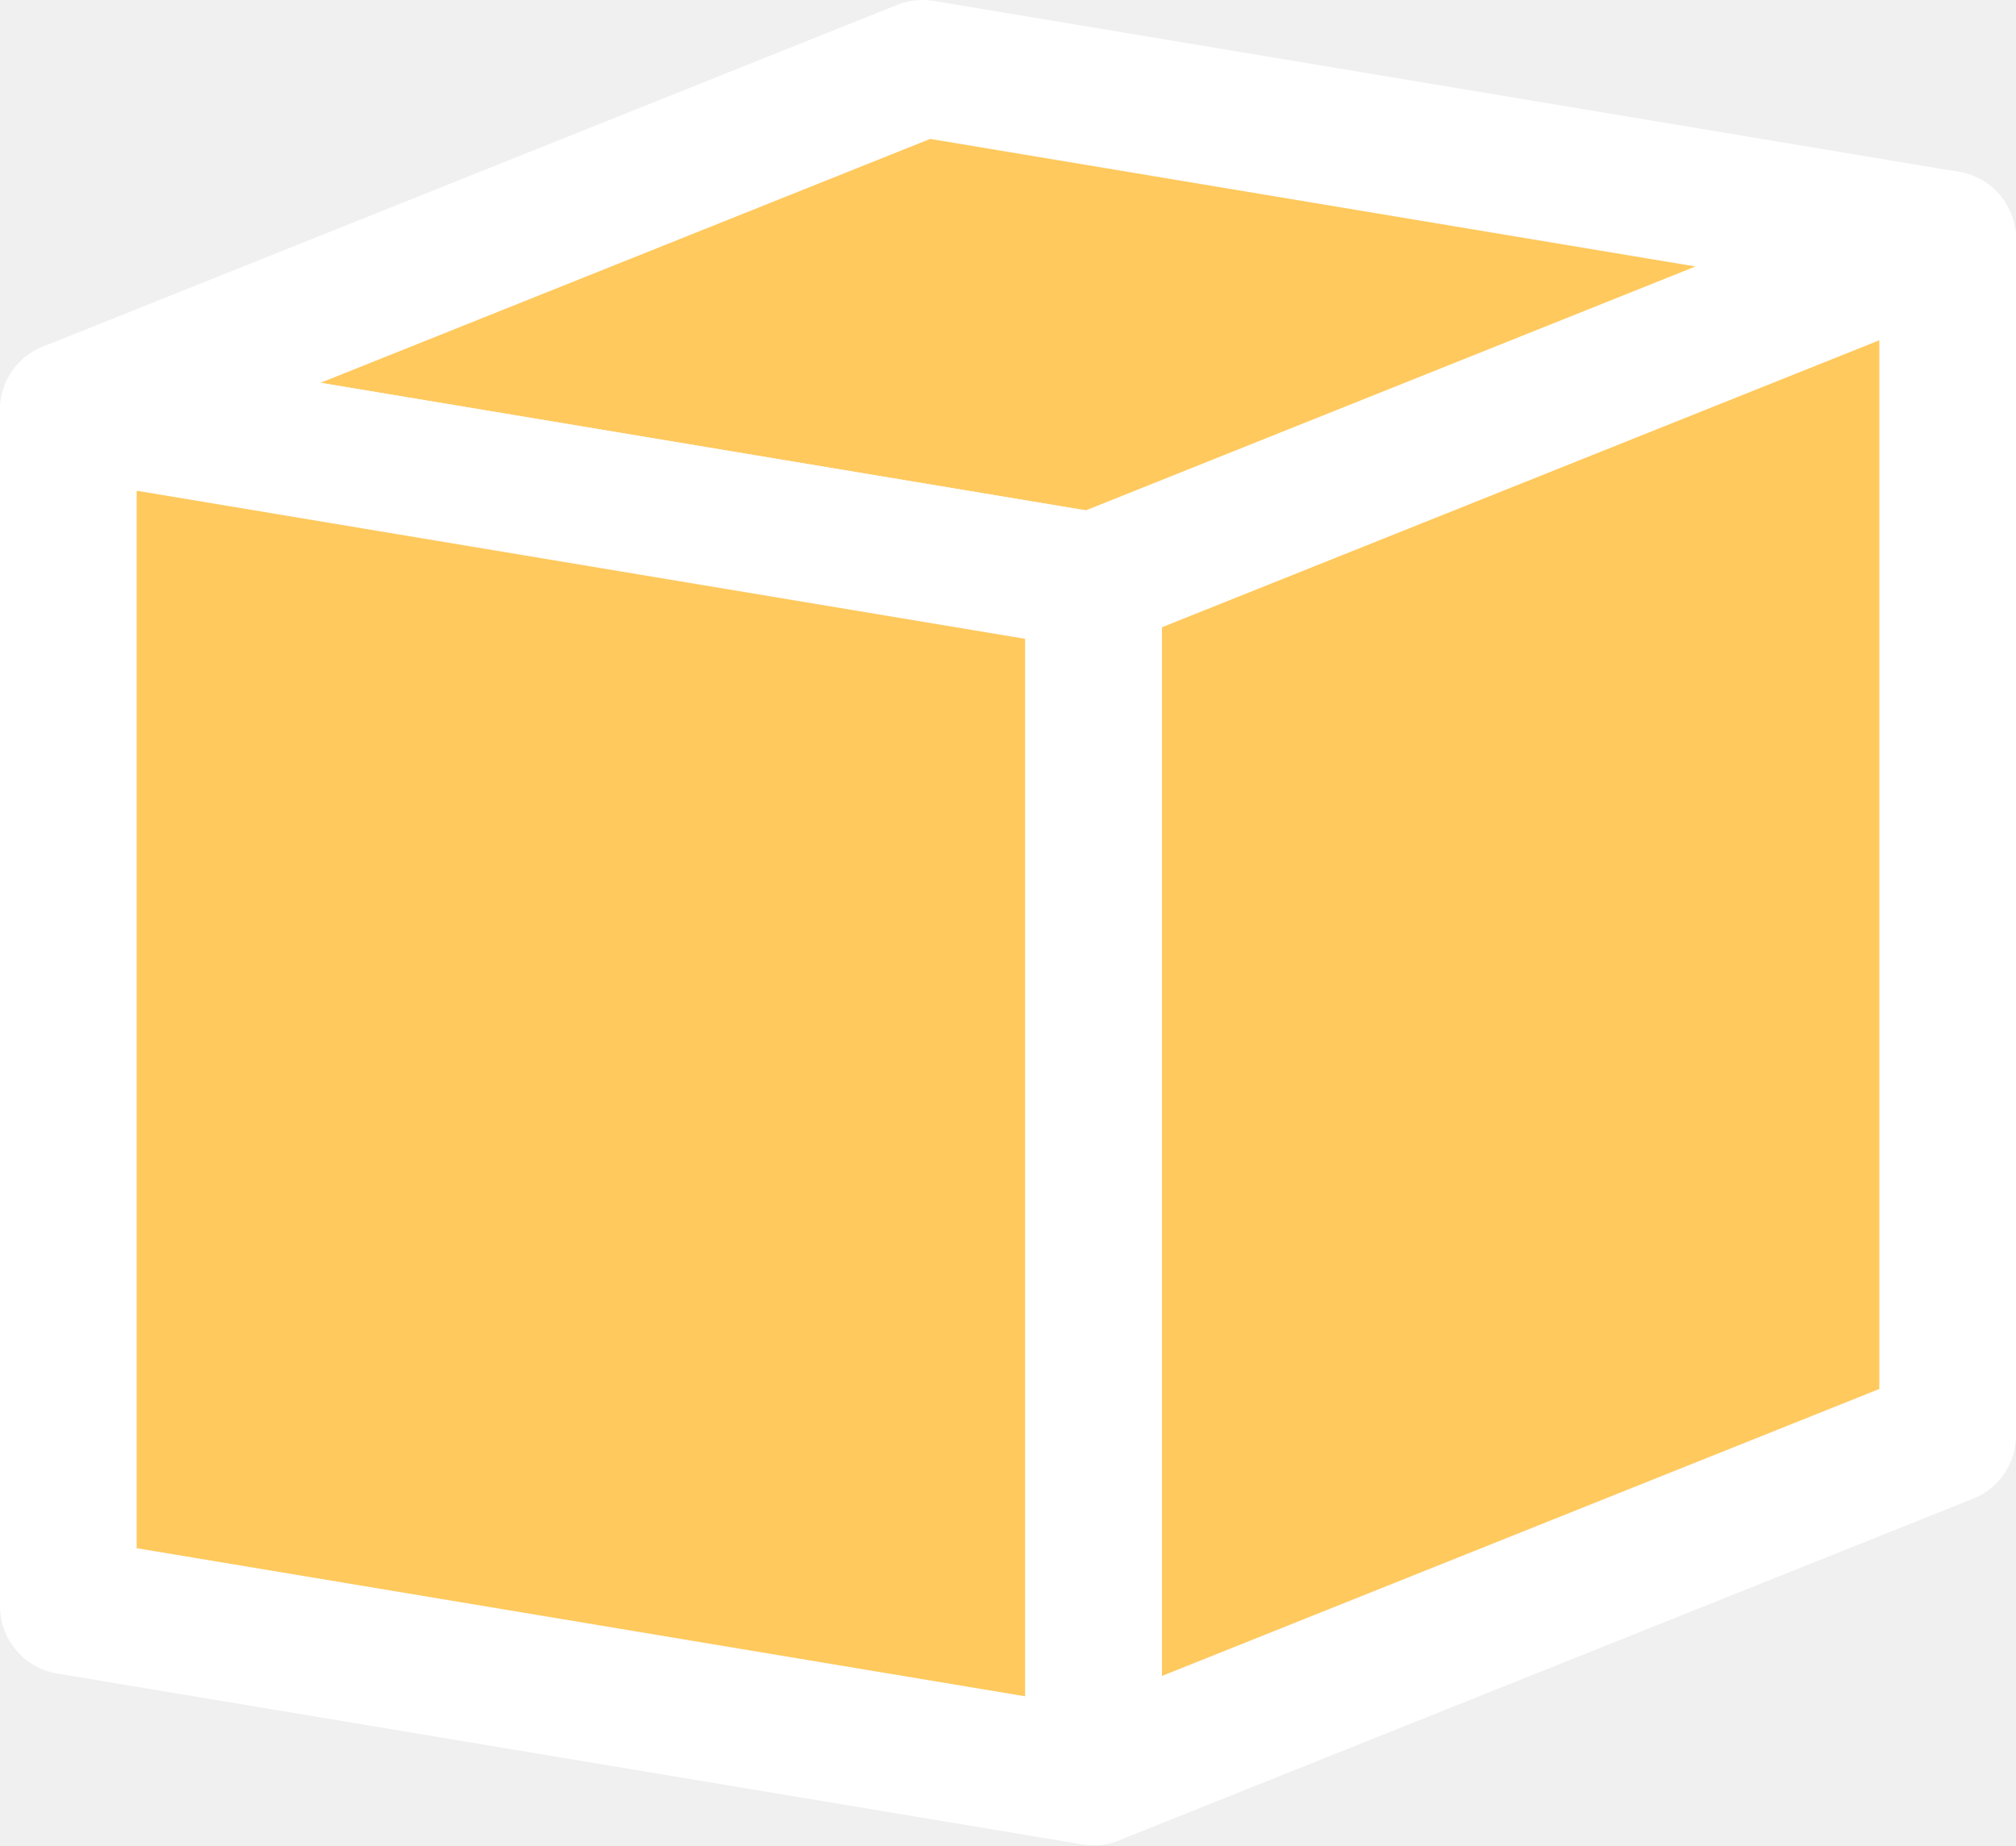
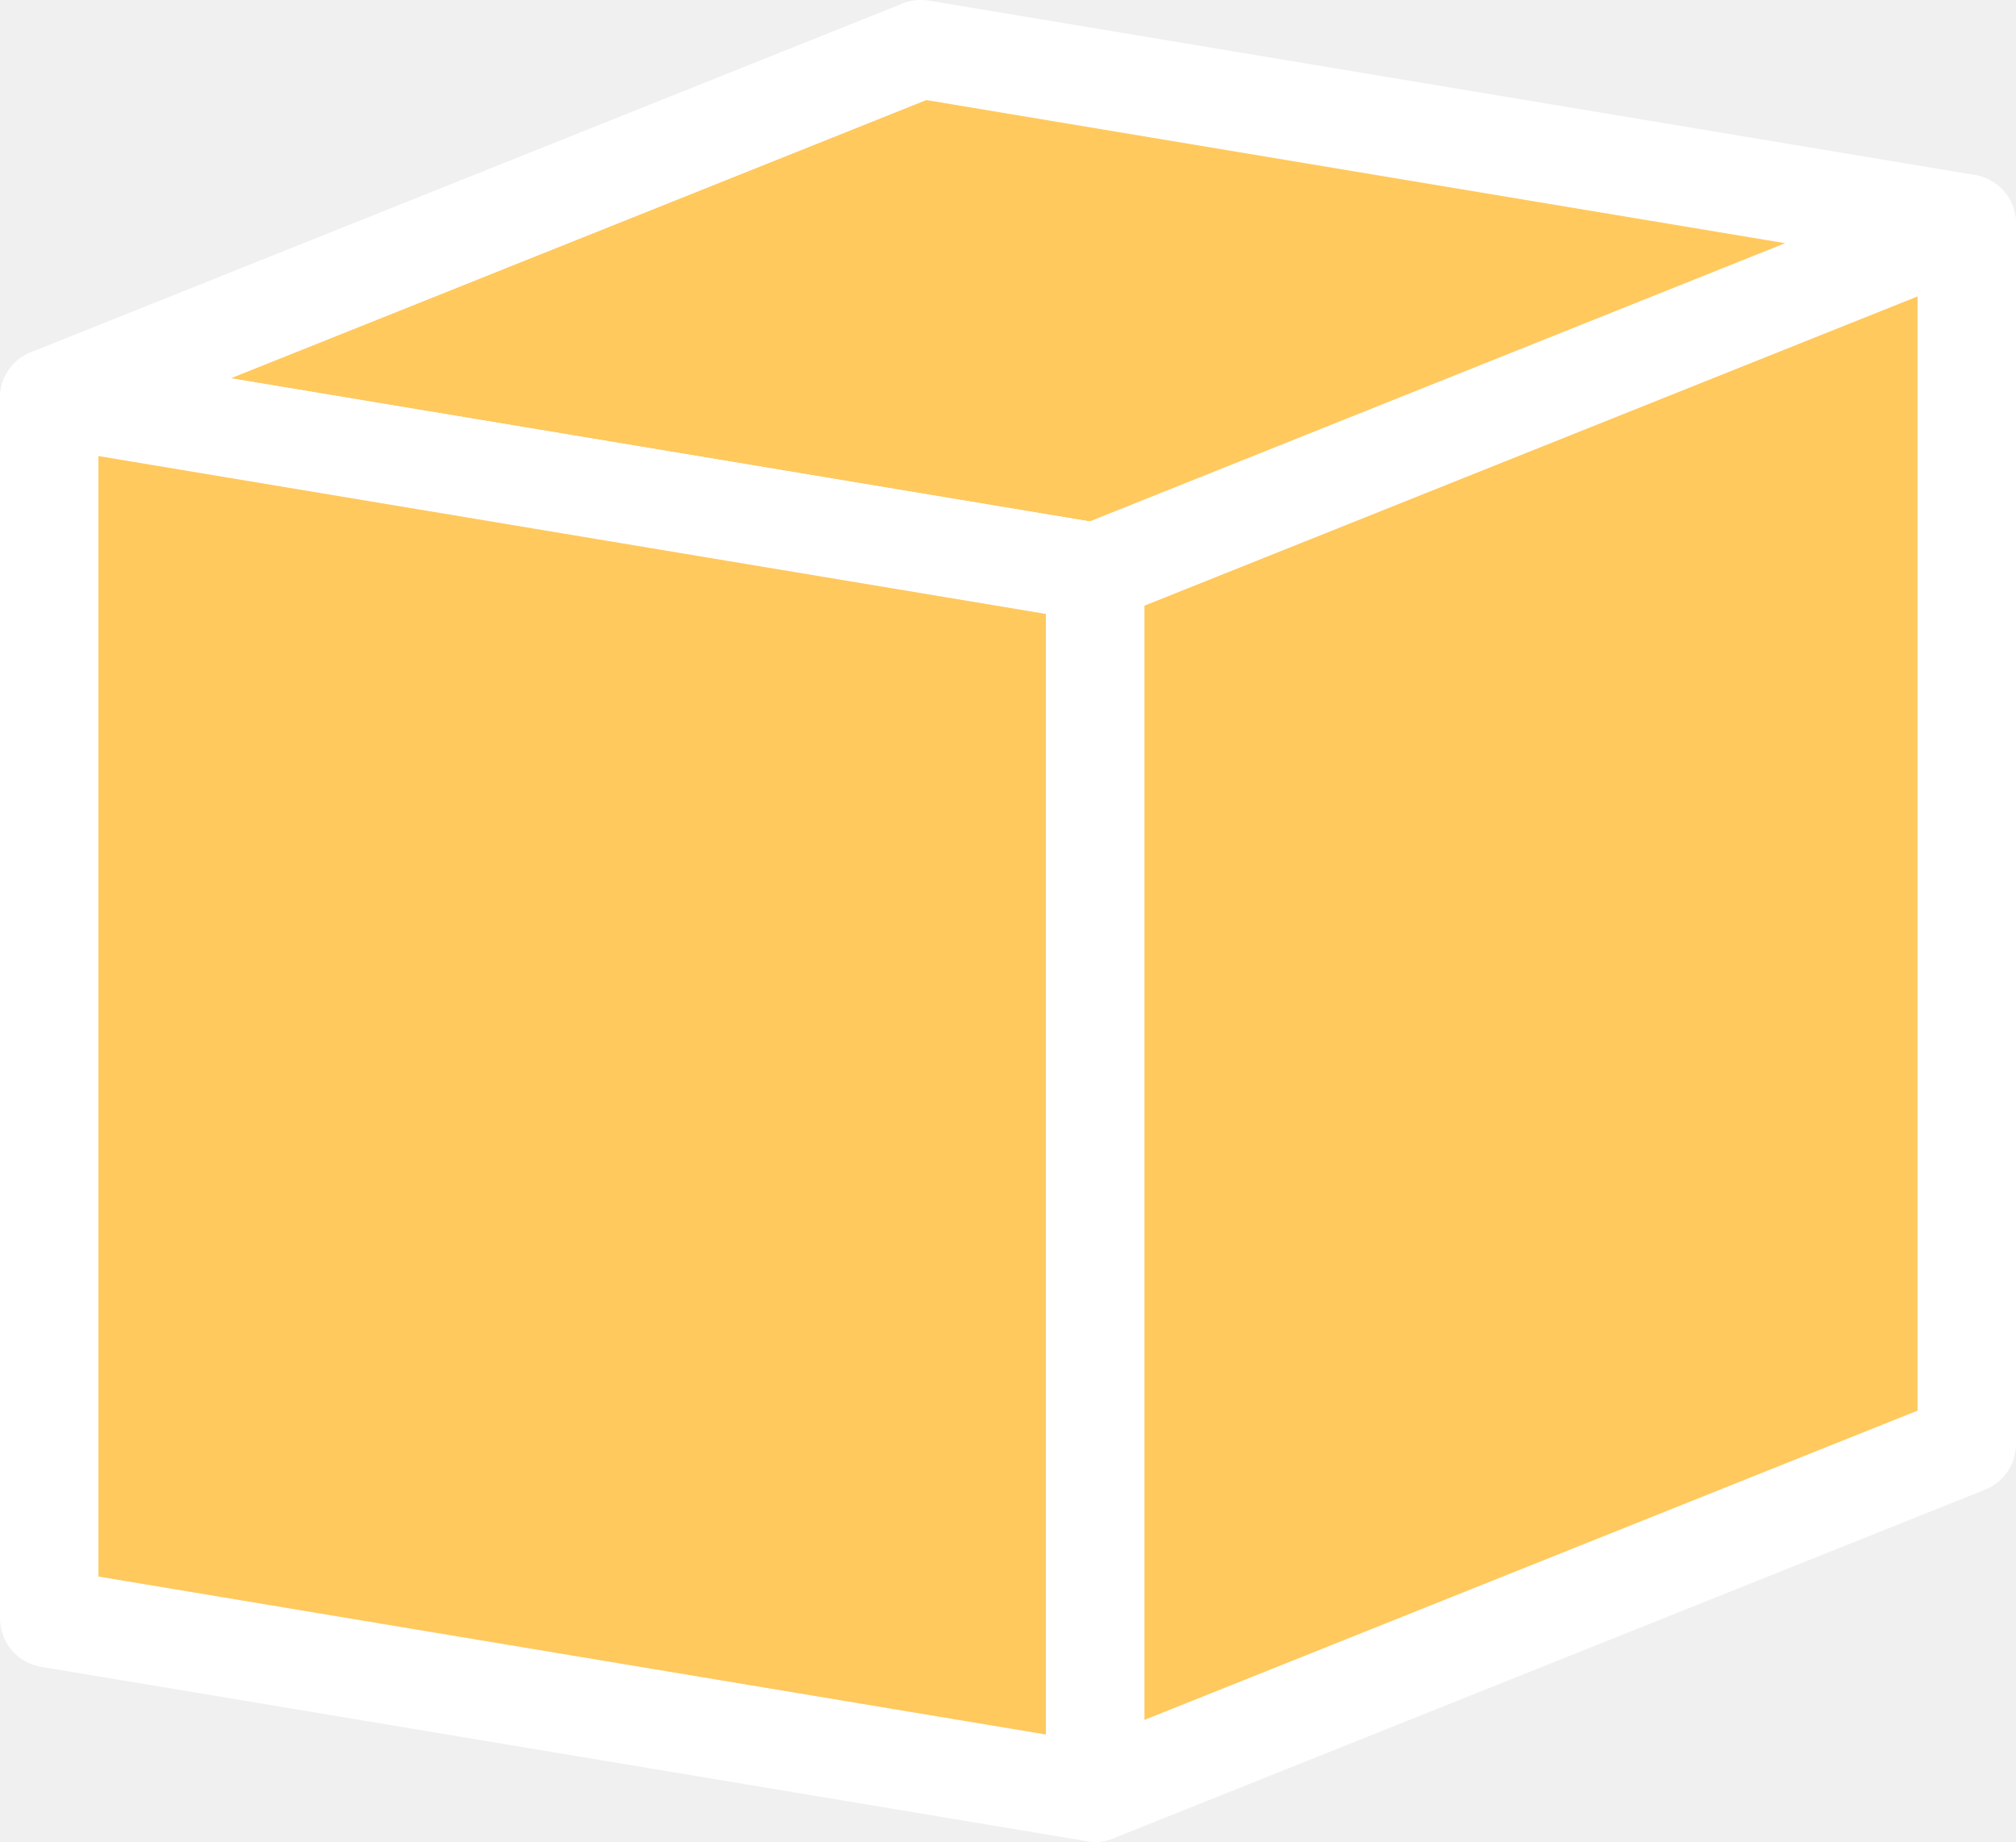
- <svg xmlns="http://www.w3.org/2000/svg" width="200" height="183.051" viewBox="0 0 200 183.051">
-   <g fill="#ffc95e" fill-rule="evenodd" stroke="#fff" stroke-width="13.559" stroke-linecap="round" stroke-linejoin="round" stroke-miterlimit="3.933">
-     <path style="isolation:auto;mix-blend-mode:normal" d="M108.475 176.271V57.627L193.22 23.73v118.644z" color="#000" overflow="visible" />
-     <path d="M108.475 57.627L193.22 23.73 91.525 6.779 6.78 40.679z" />
-     <path style="isolation:auto;mix-blend-mode:normal" d="M108.475 176.271V57.627L6.78 40.677v118.645z" color="#000" overflow="visible" />
+ <svg xmlns="http://www.w3.org/2000/svg" width="102.388" height="93.535" viewBox="0 0 102.388 93.535">
+   <g fill="#ffc95e" fill-rule="evenodd" stroke="#fff" stroke-width="5" stroke-linecap="round" stroke-linejoin="round" stroke-miterlimit="3.933">
+     <path style="isolation:auto;mix-blend-mode:normal" d="M55.62 91.035V29.06l44.268-17.707v61.975z" color="#000" overflow="visible" />
+     <path d="M55.62 29.06l44.268-17.707L46.768 2.5 2.5 20.207z" />
+     <path style="isolation:auto;mix-blend-mode:normal" d="M55.62 91.035V29.06L2.5 20.207V82.18z" color="#000" overflow="visible" />
  </g>
</svg>
